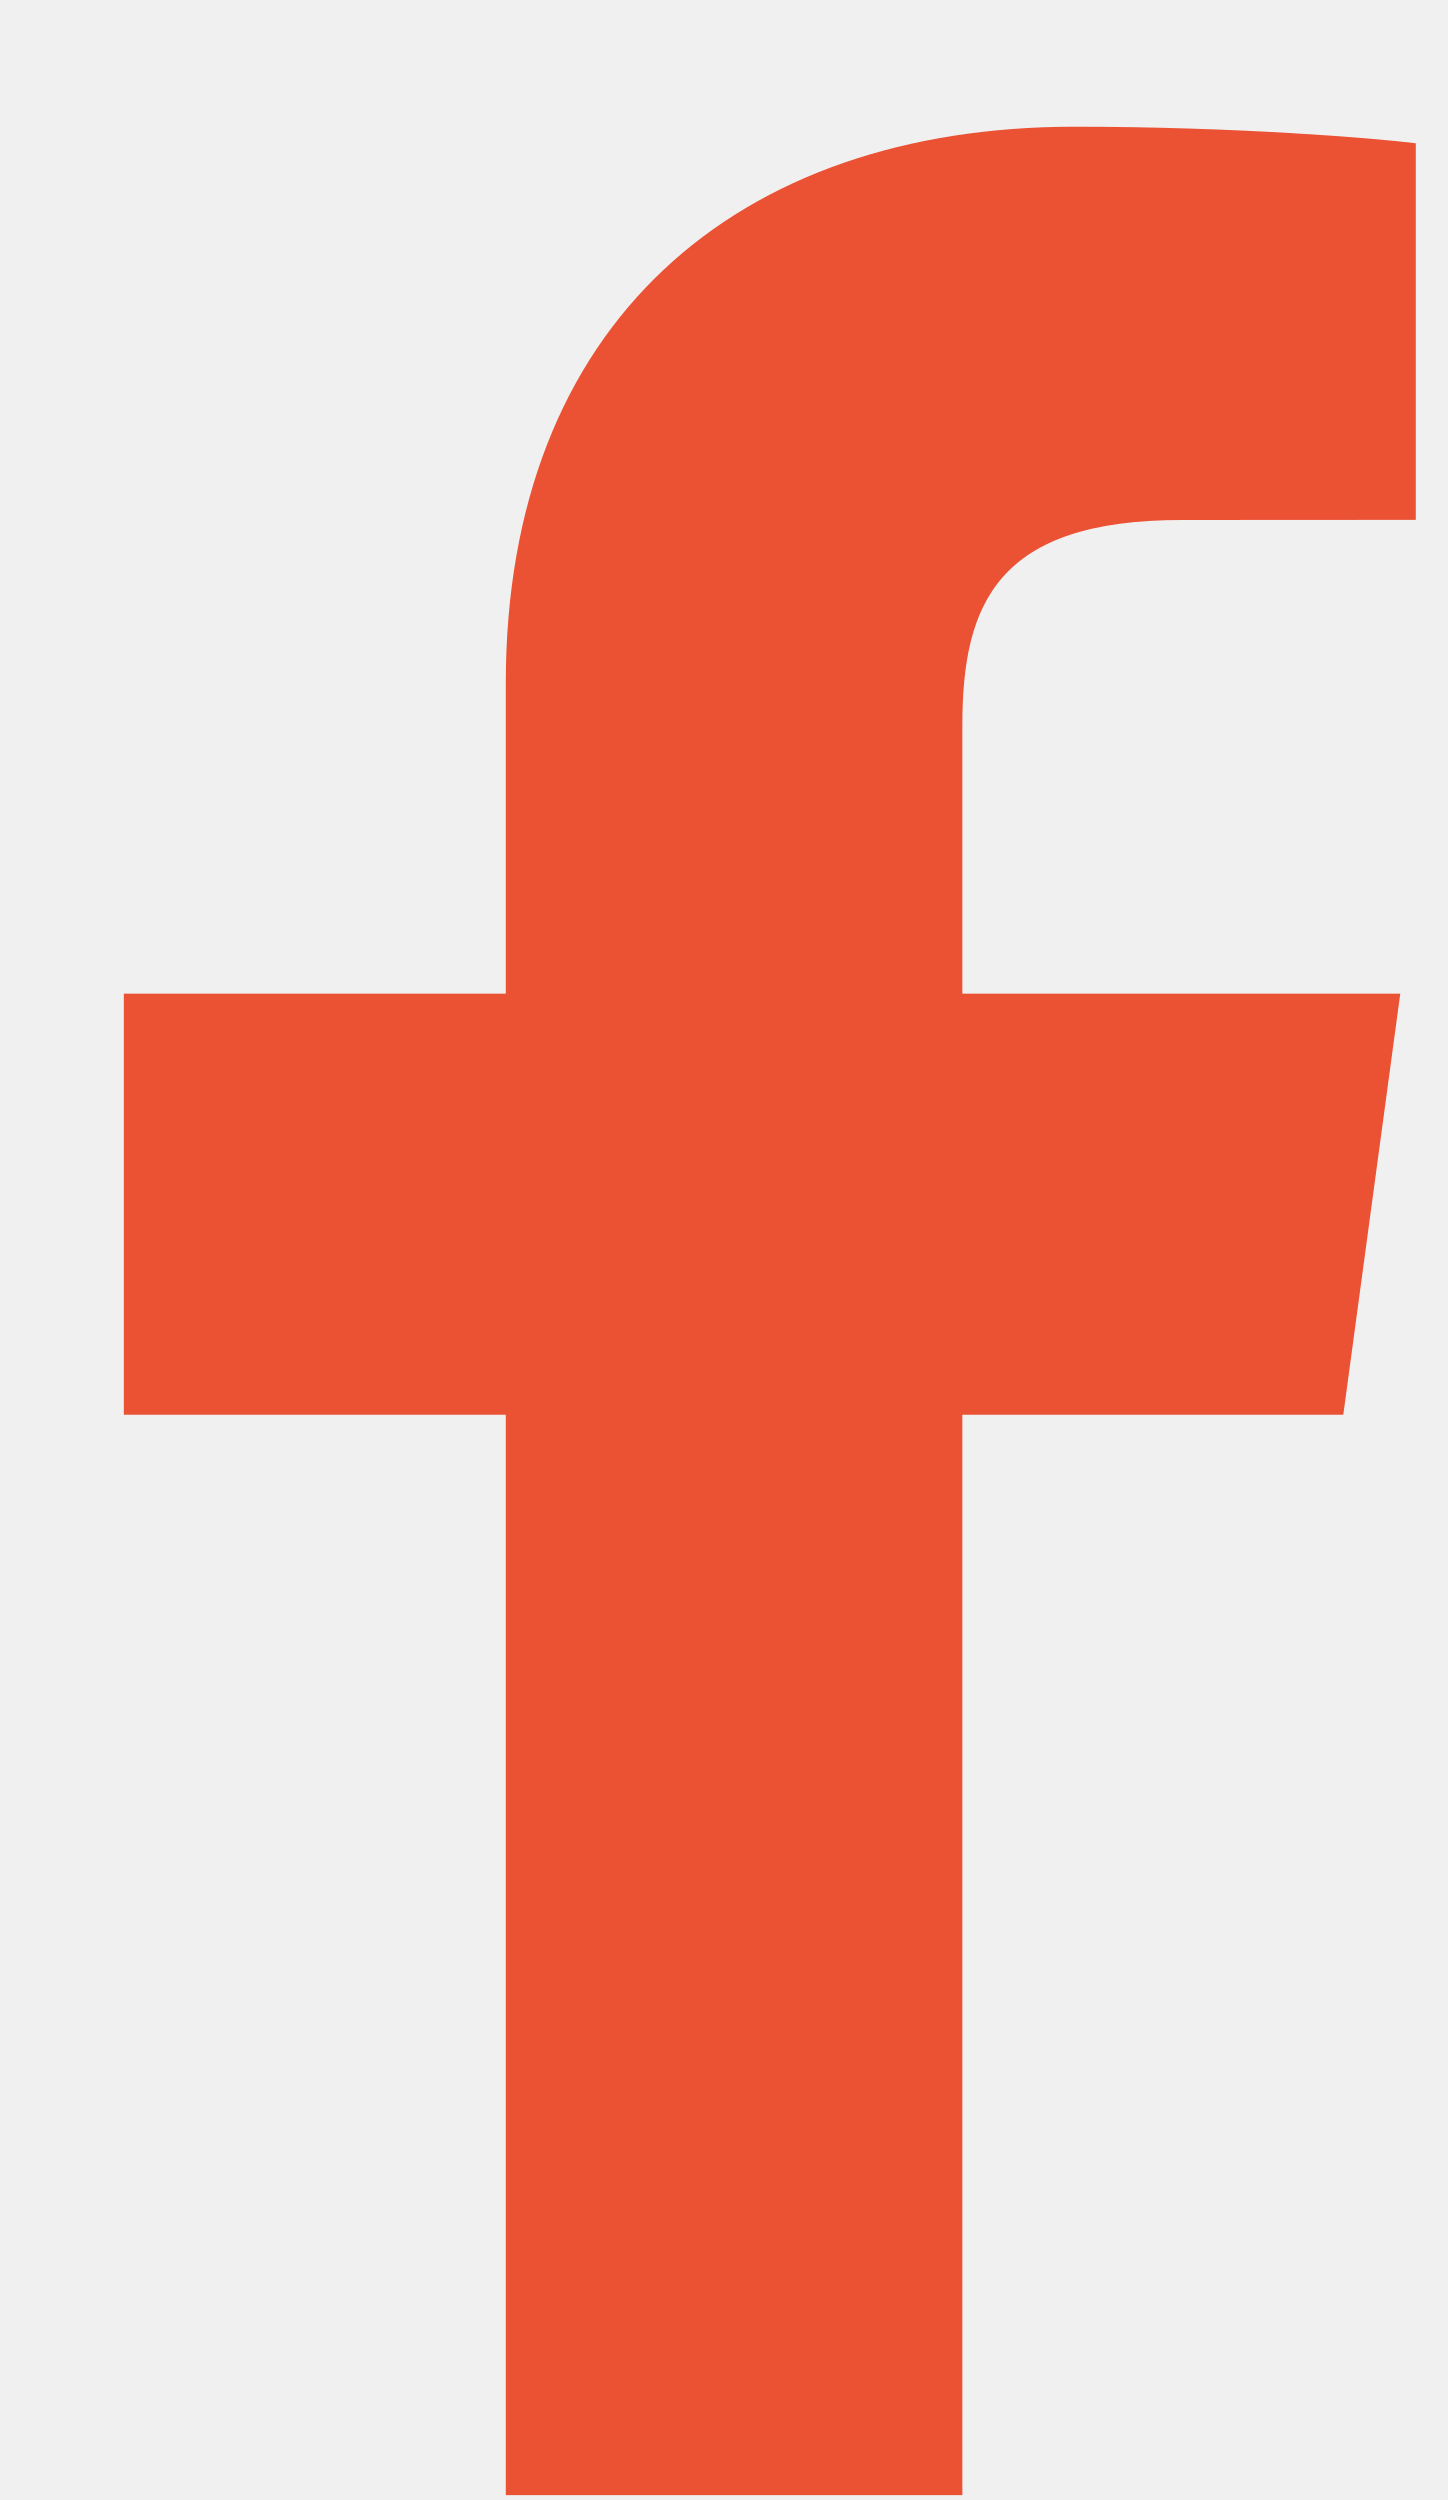
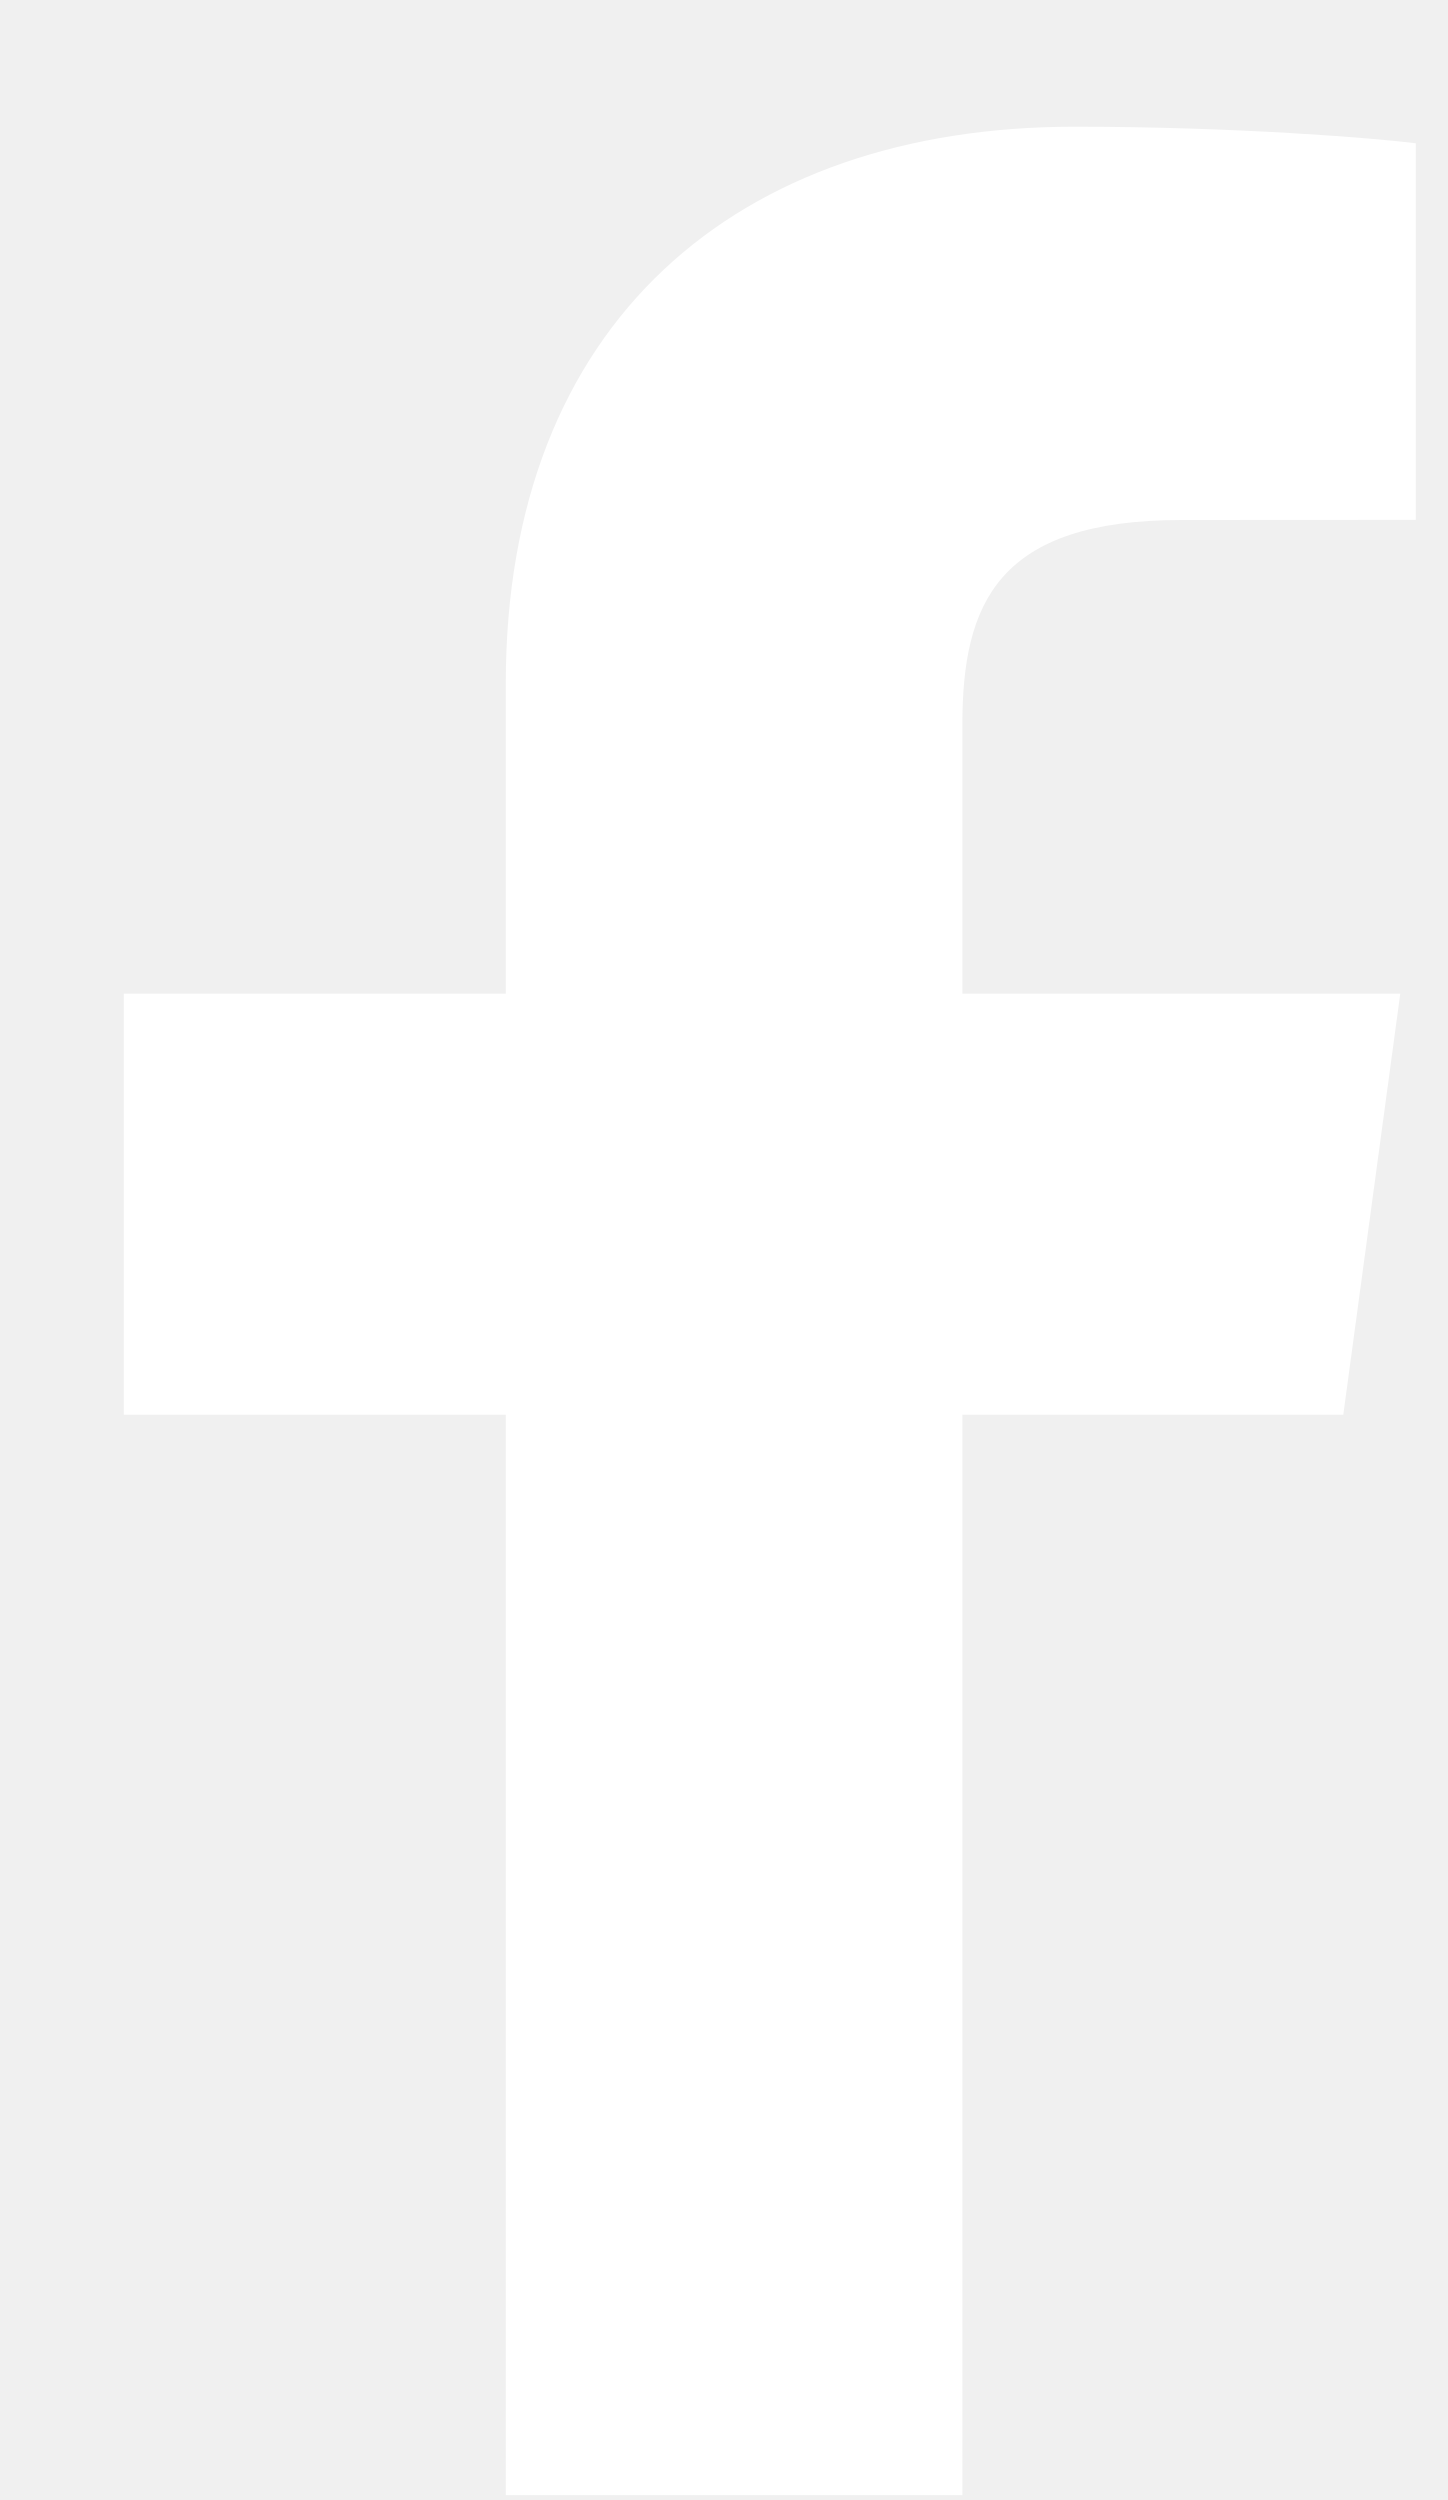
<svg xmlns="http://www.w3.org/2000/svg" width="100%" height="100%" viewBox="0 0 11 19" fill="none">
-   <path d="M7.314 18.963V10.752H10.209L10.642 7.552H7.314V5.509C7.314 4.583 7.584 3.952 8.98 3.952L10.76 3.951V1.089C10.452 1.05 9.395 0.963 8.166 0.963C5.6 0.963 3.844 2.454 3.844 5.193V7.552H0.941V10.752H3.844V18.963H7.314V18.963Z" fill="#EB5133" />
+   <path d="M7.314 18.963V10.752H10.209L10.642 7.552H7.314V5.509C7.314 4.583 7.584 3.952 8.98 3.952L10.76 3.951V1.089C10.452 1.05 9.395 0.963 8.166 0.963C5.6 0.963 3.844 2.454 3.844 5.193V7.552H0.941V10.752H3.844V18.963H7.314V18.963Z" fill="#fff" />
</svg>
